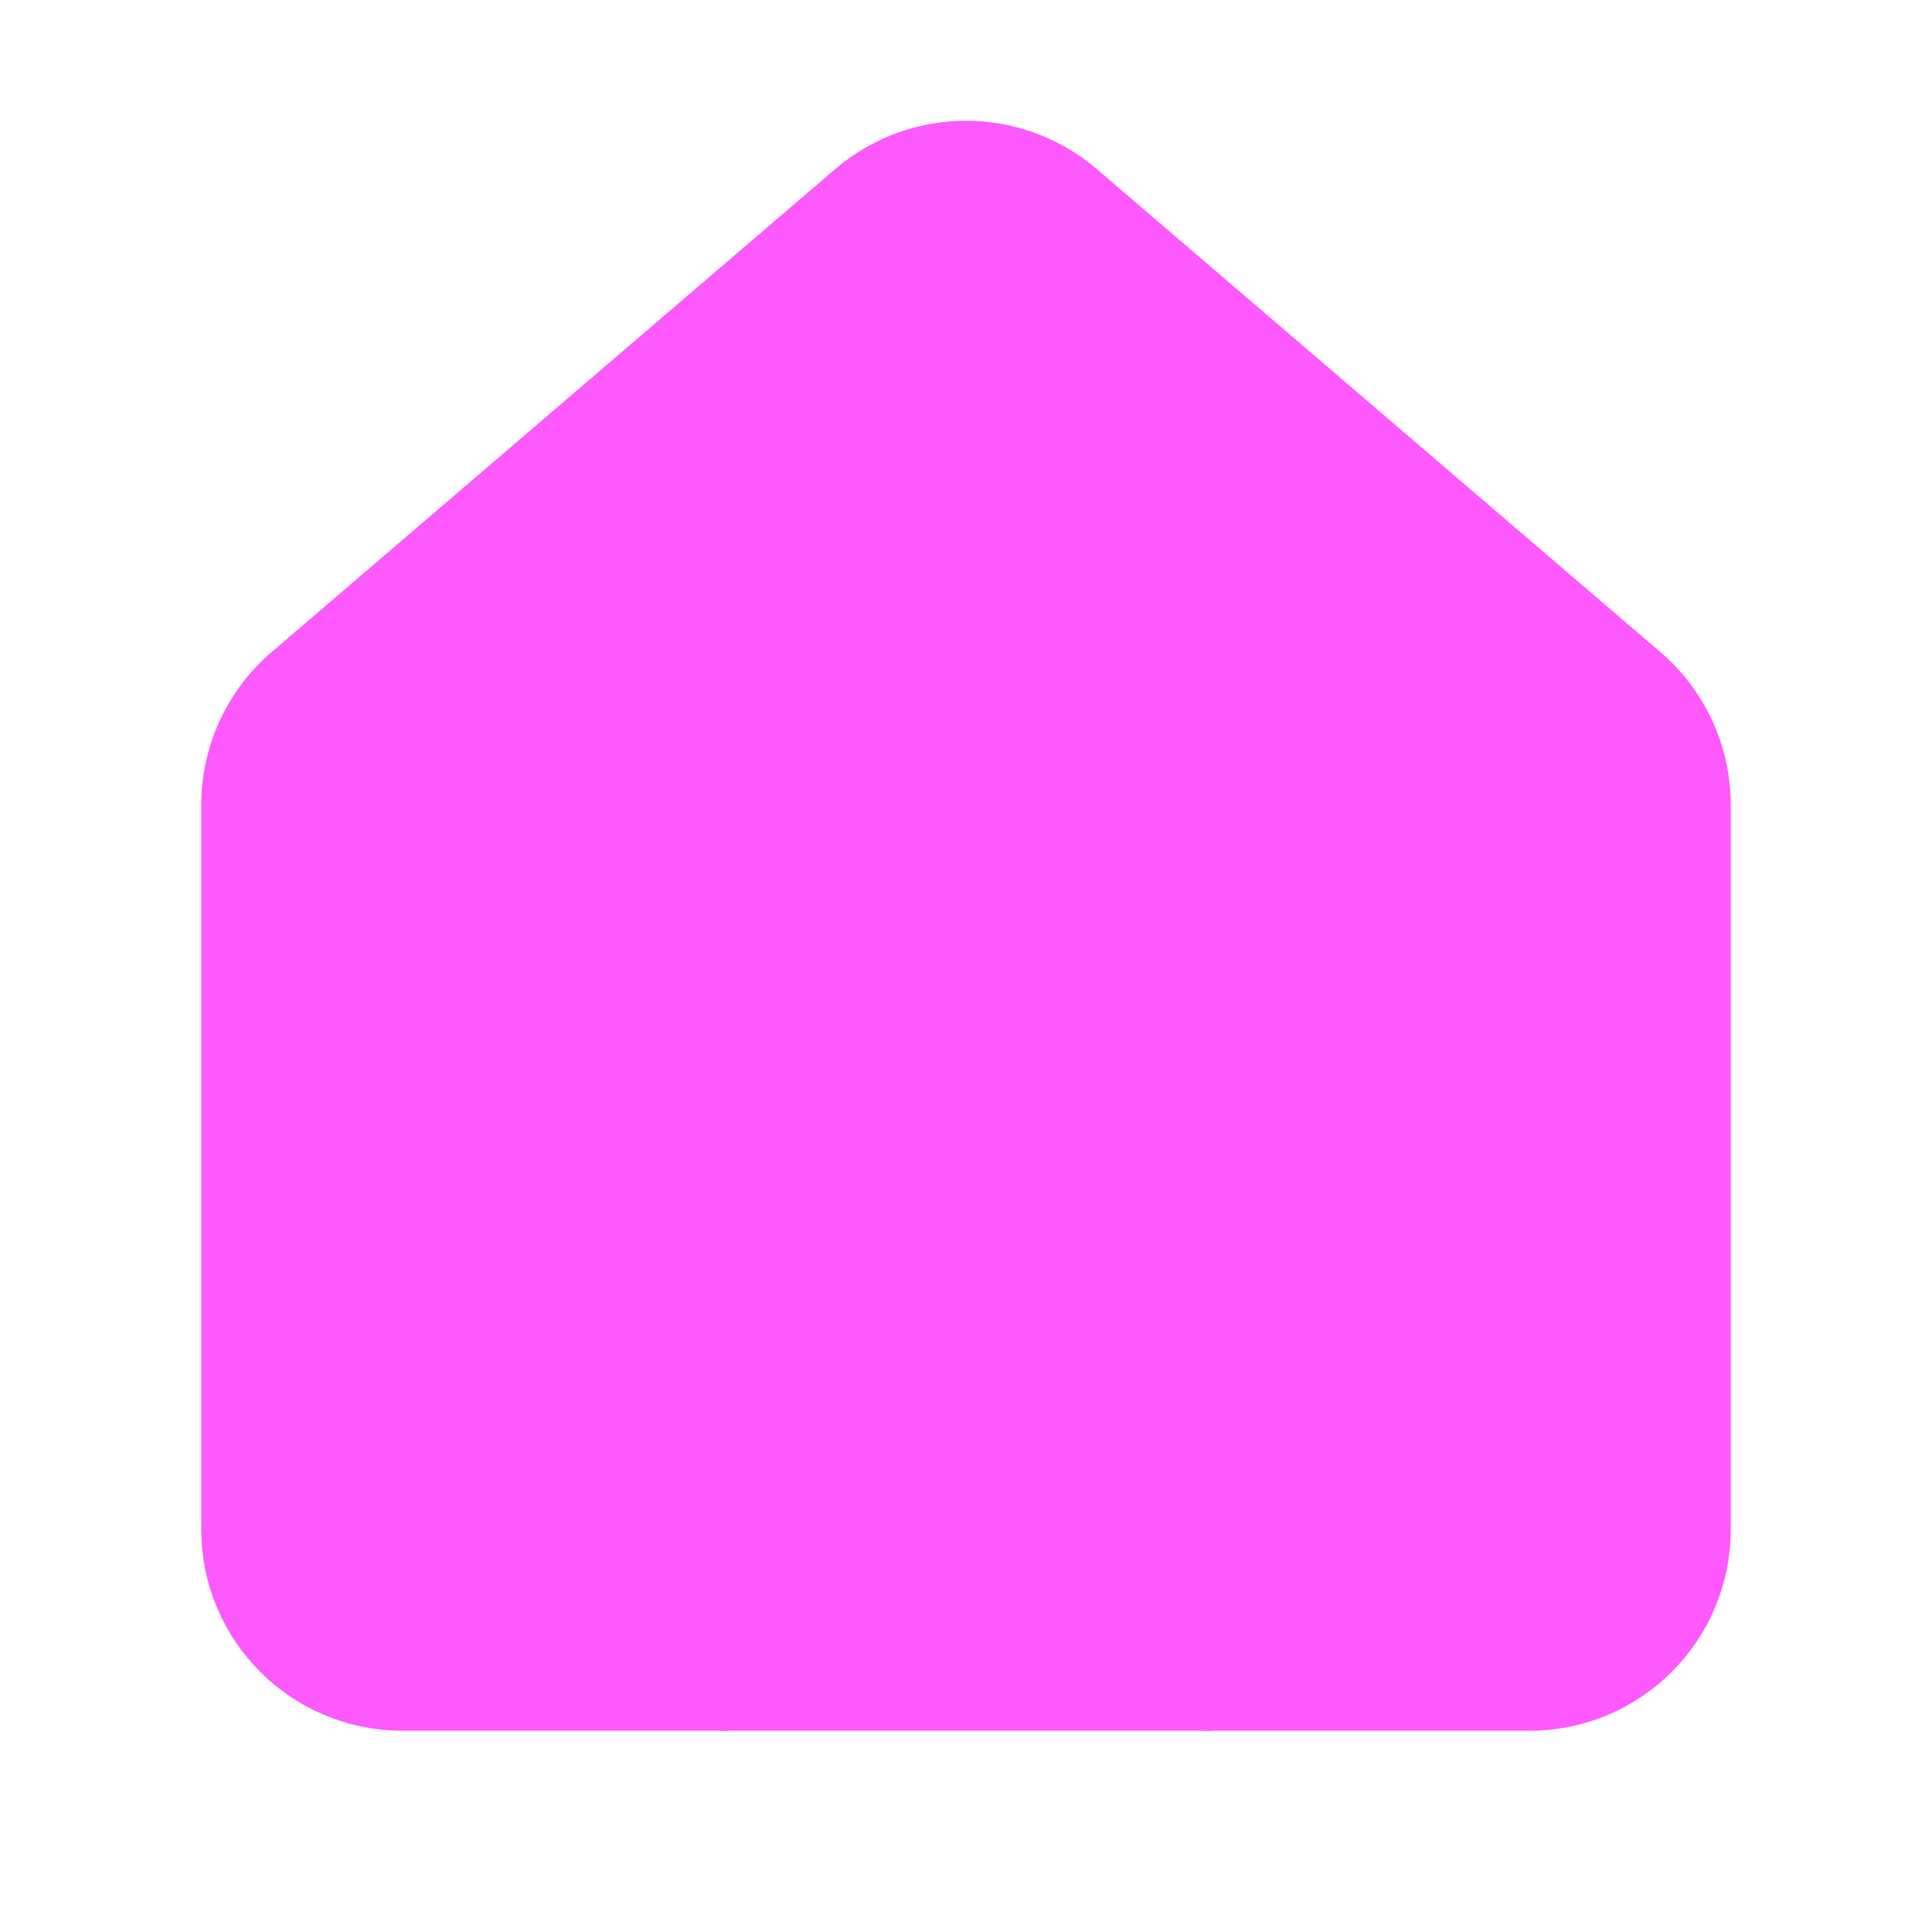
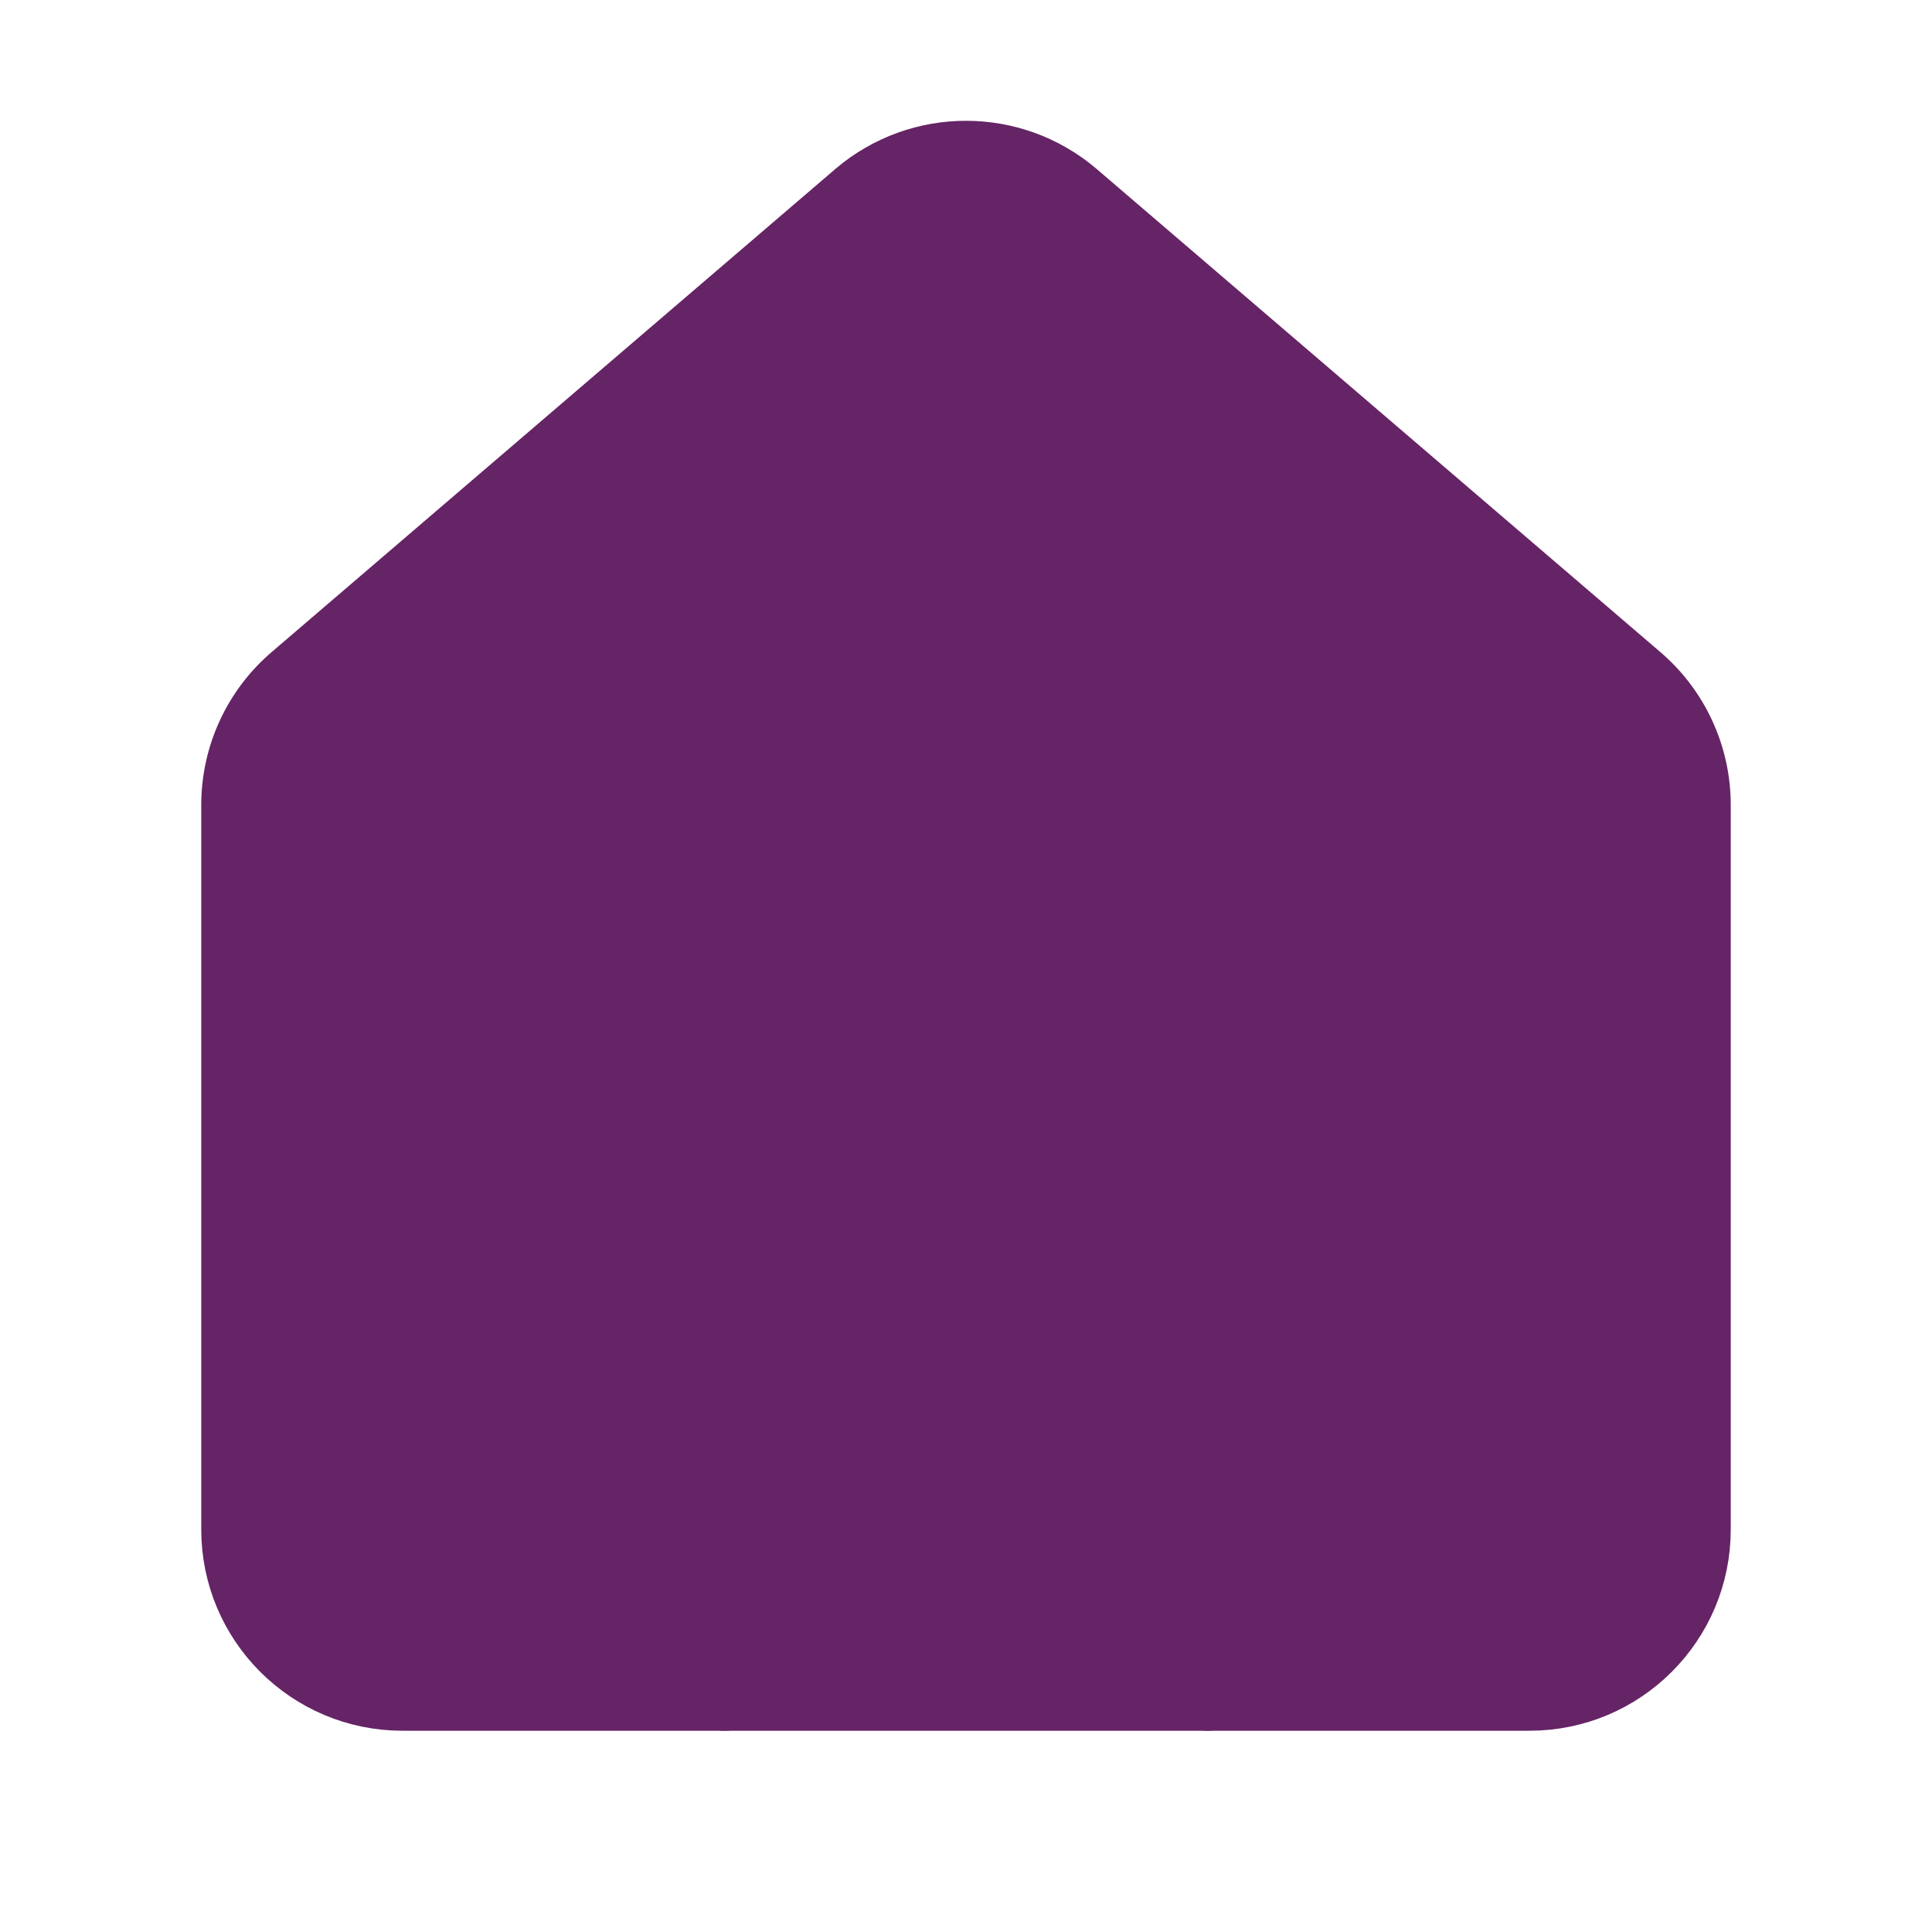
- <svg xmlns="http://www.w3.org/2000/svg" width="60" height="60" viewBox="0 0 24 24" fill="#fd59fd" stroke="#fd59fd" stroke-width="none" stroke-linecap="round" stroke-linejoin="round" class="lucide lucide-house">
+ <svg xmlns="http://www.w3.org/2000/svg" width="60" height="60" viewBox="0 0 24 24" fill="#652465" stroke="#652465" stroke-width="none" stroke-linecap="round" stroke-linejoin="round" class="lucide lucide-house">
  <path d="M15 21v-8a1 1 0 0 0-1-1h-4a1 1 0 0 0-1 1v8" />
  <path d="M3 10a2 2 0 0 1 .709-1.528l7-5.999a2 2 0 0 1 2.582 0l7 5.999A2 2 0 0 1 21 10v9a2 2 0 0 1-2 2H5a2 2 0 0 1-2-2z" />
</svg>
